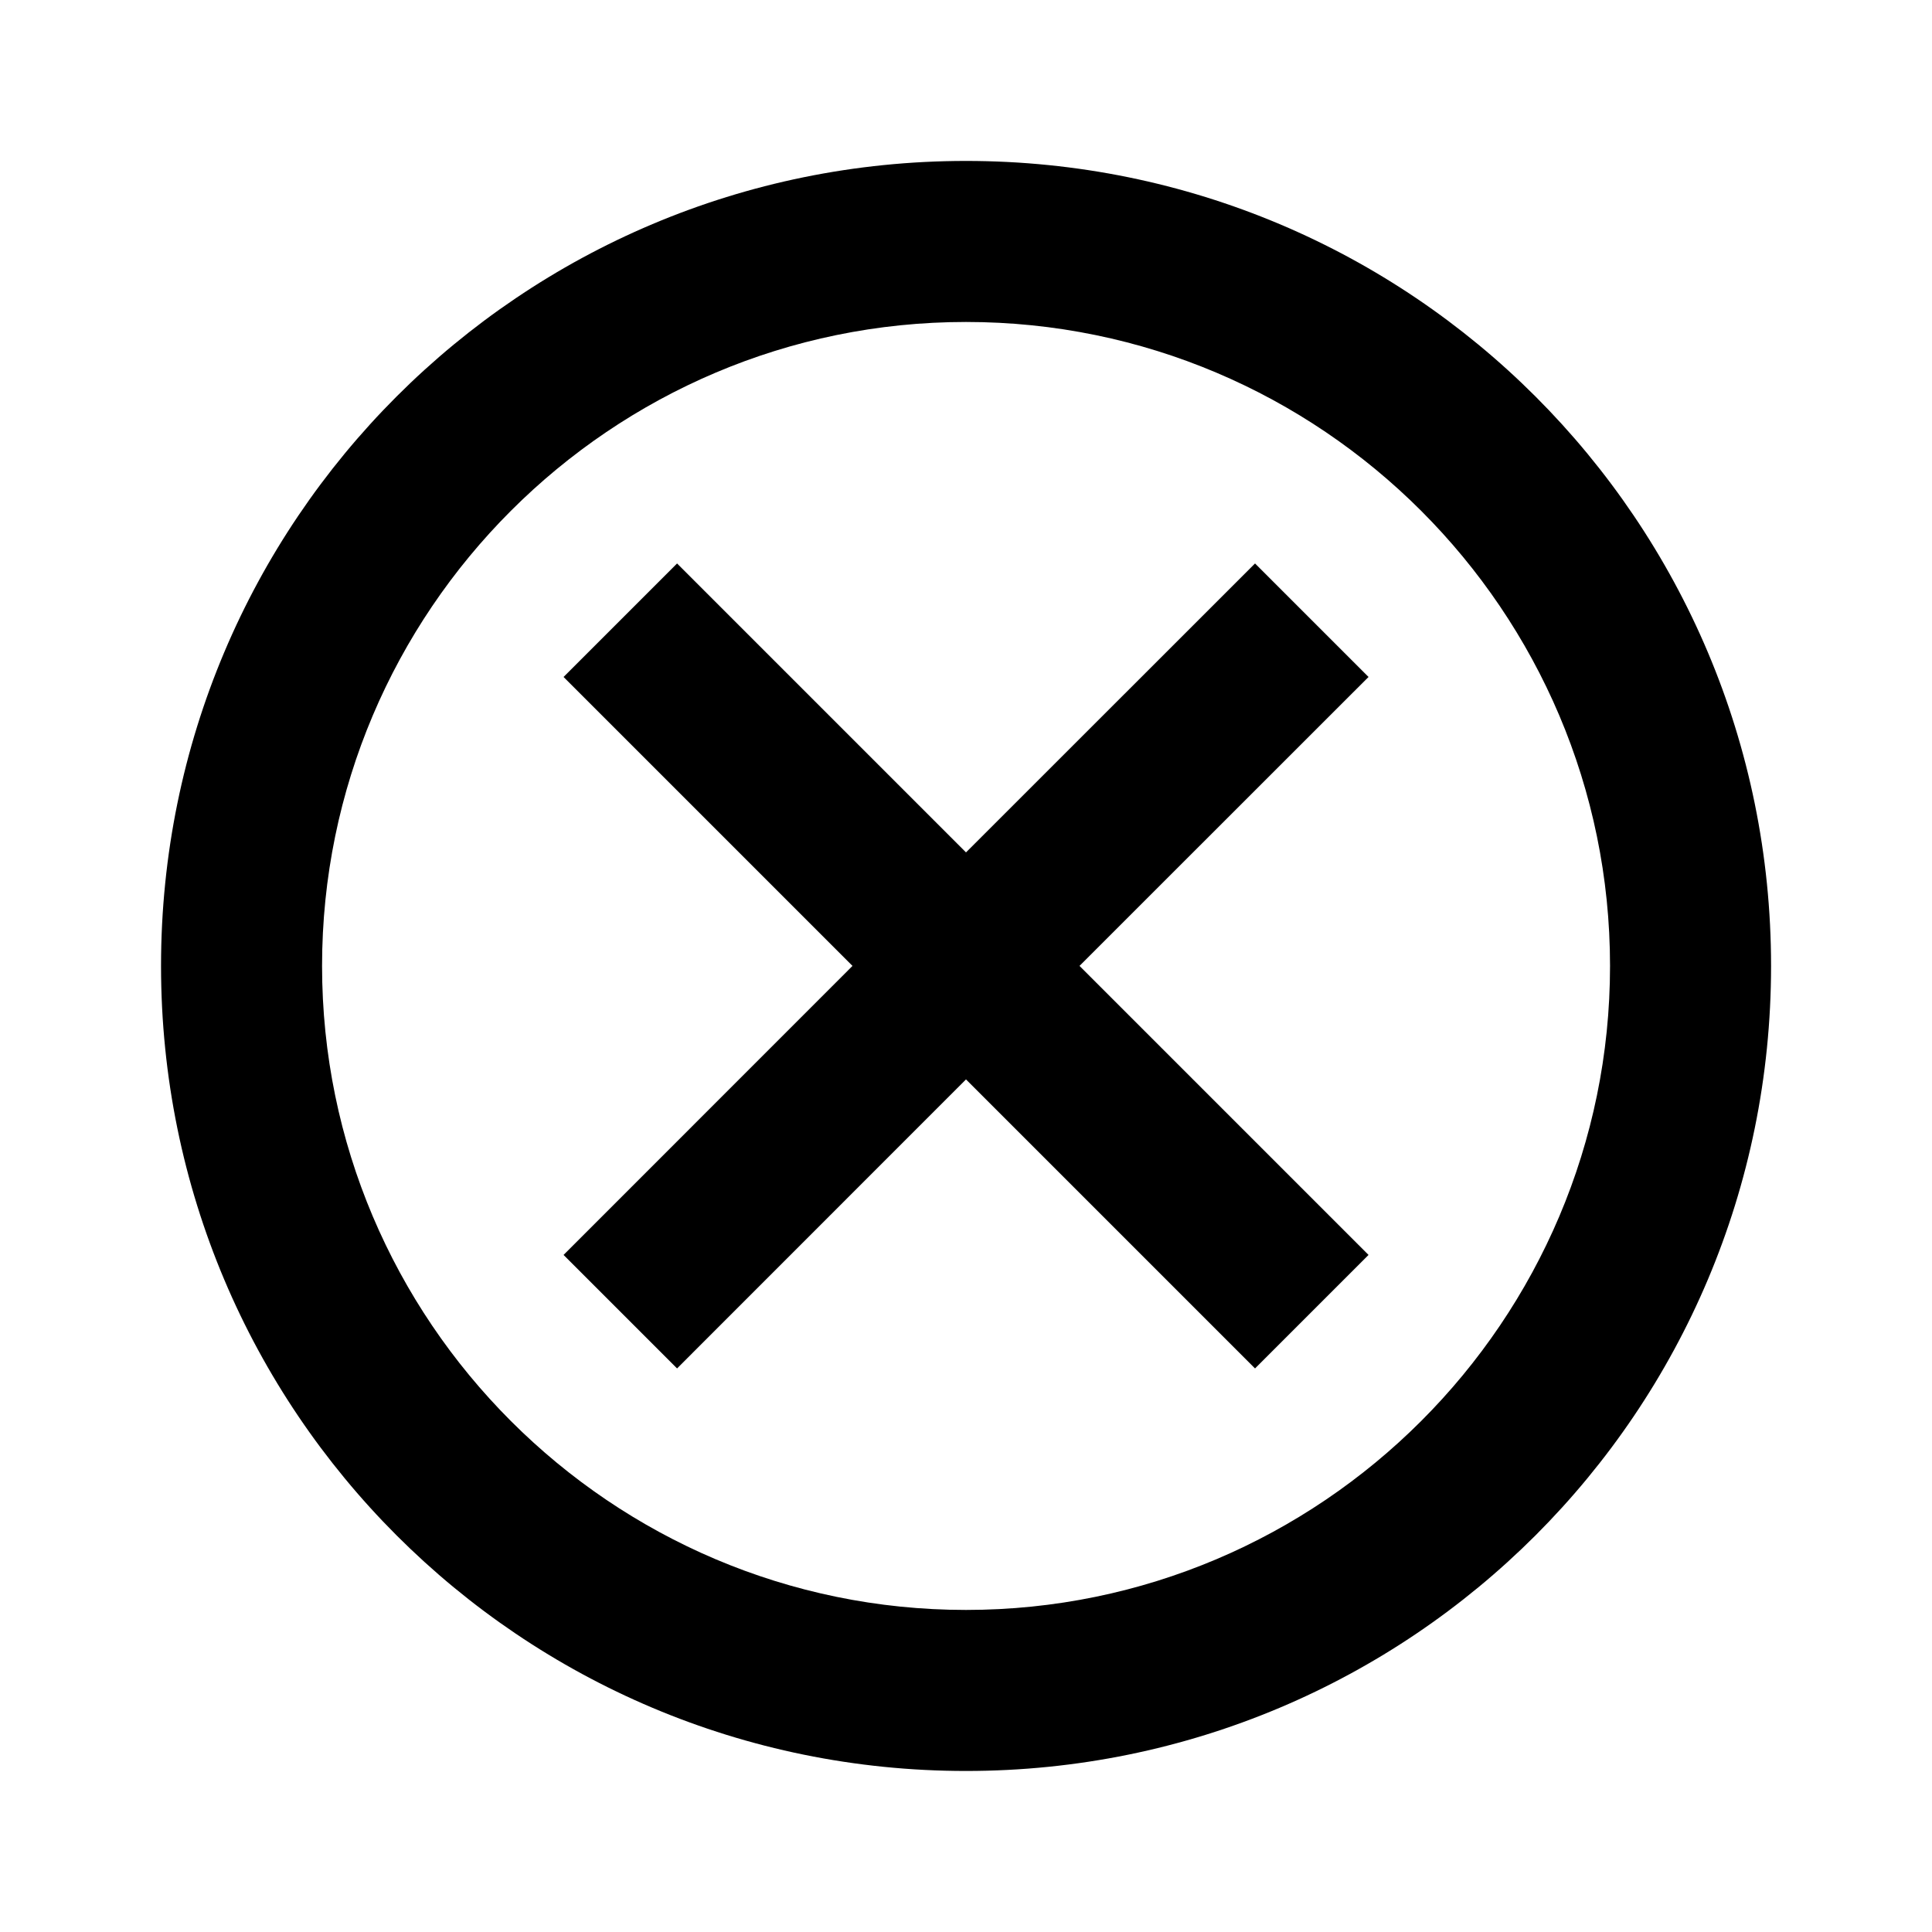
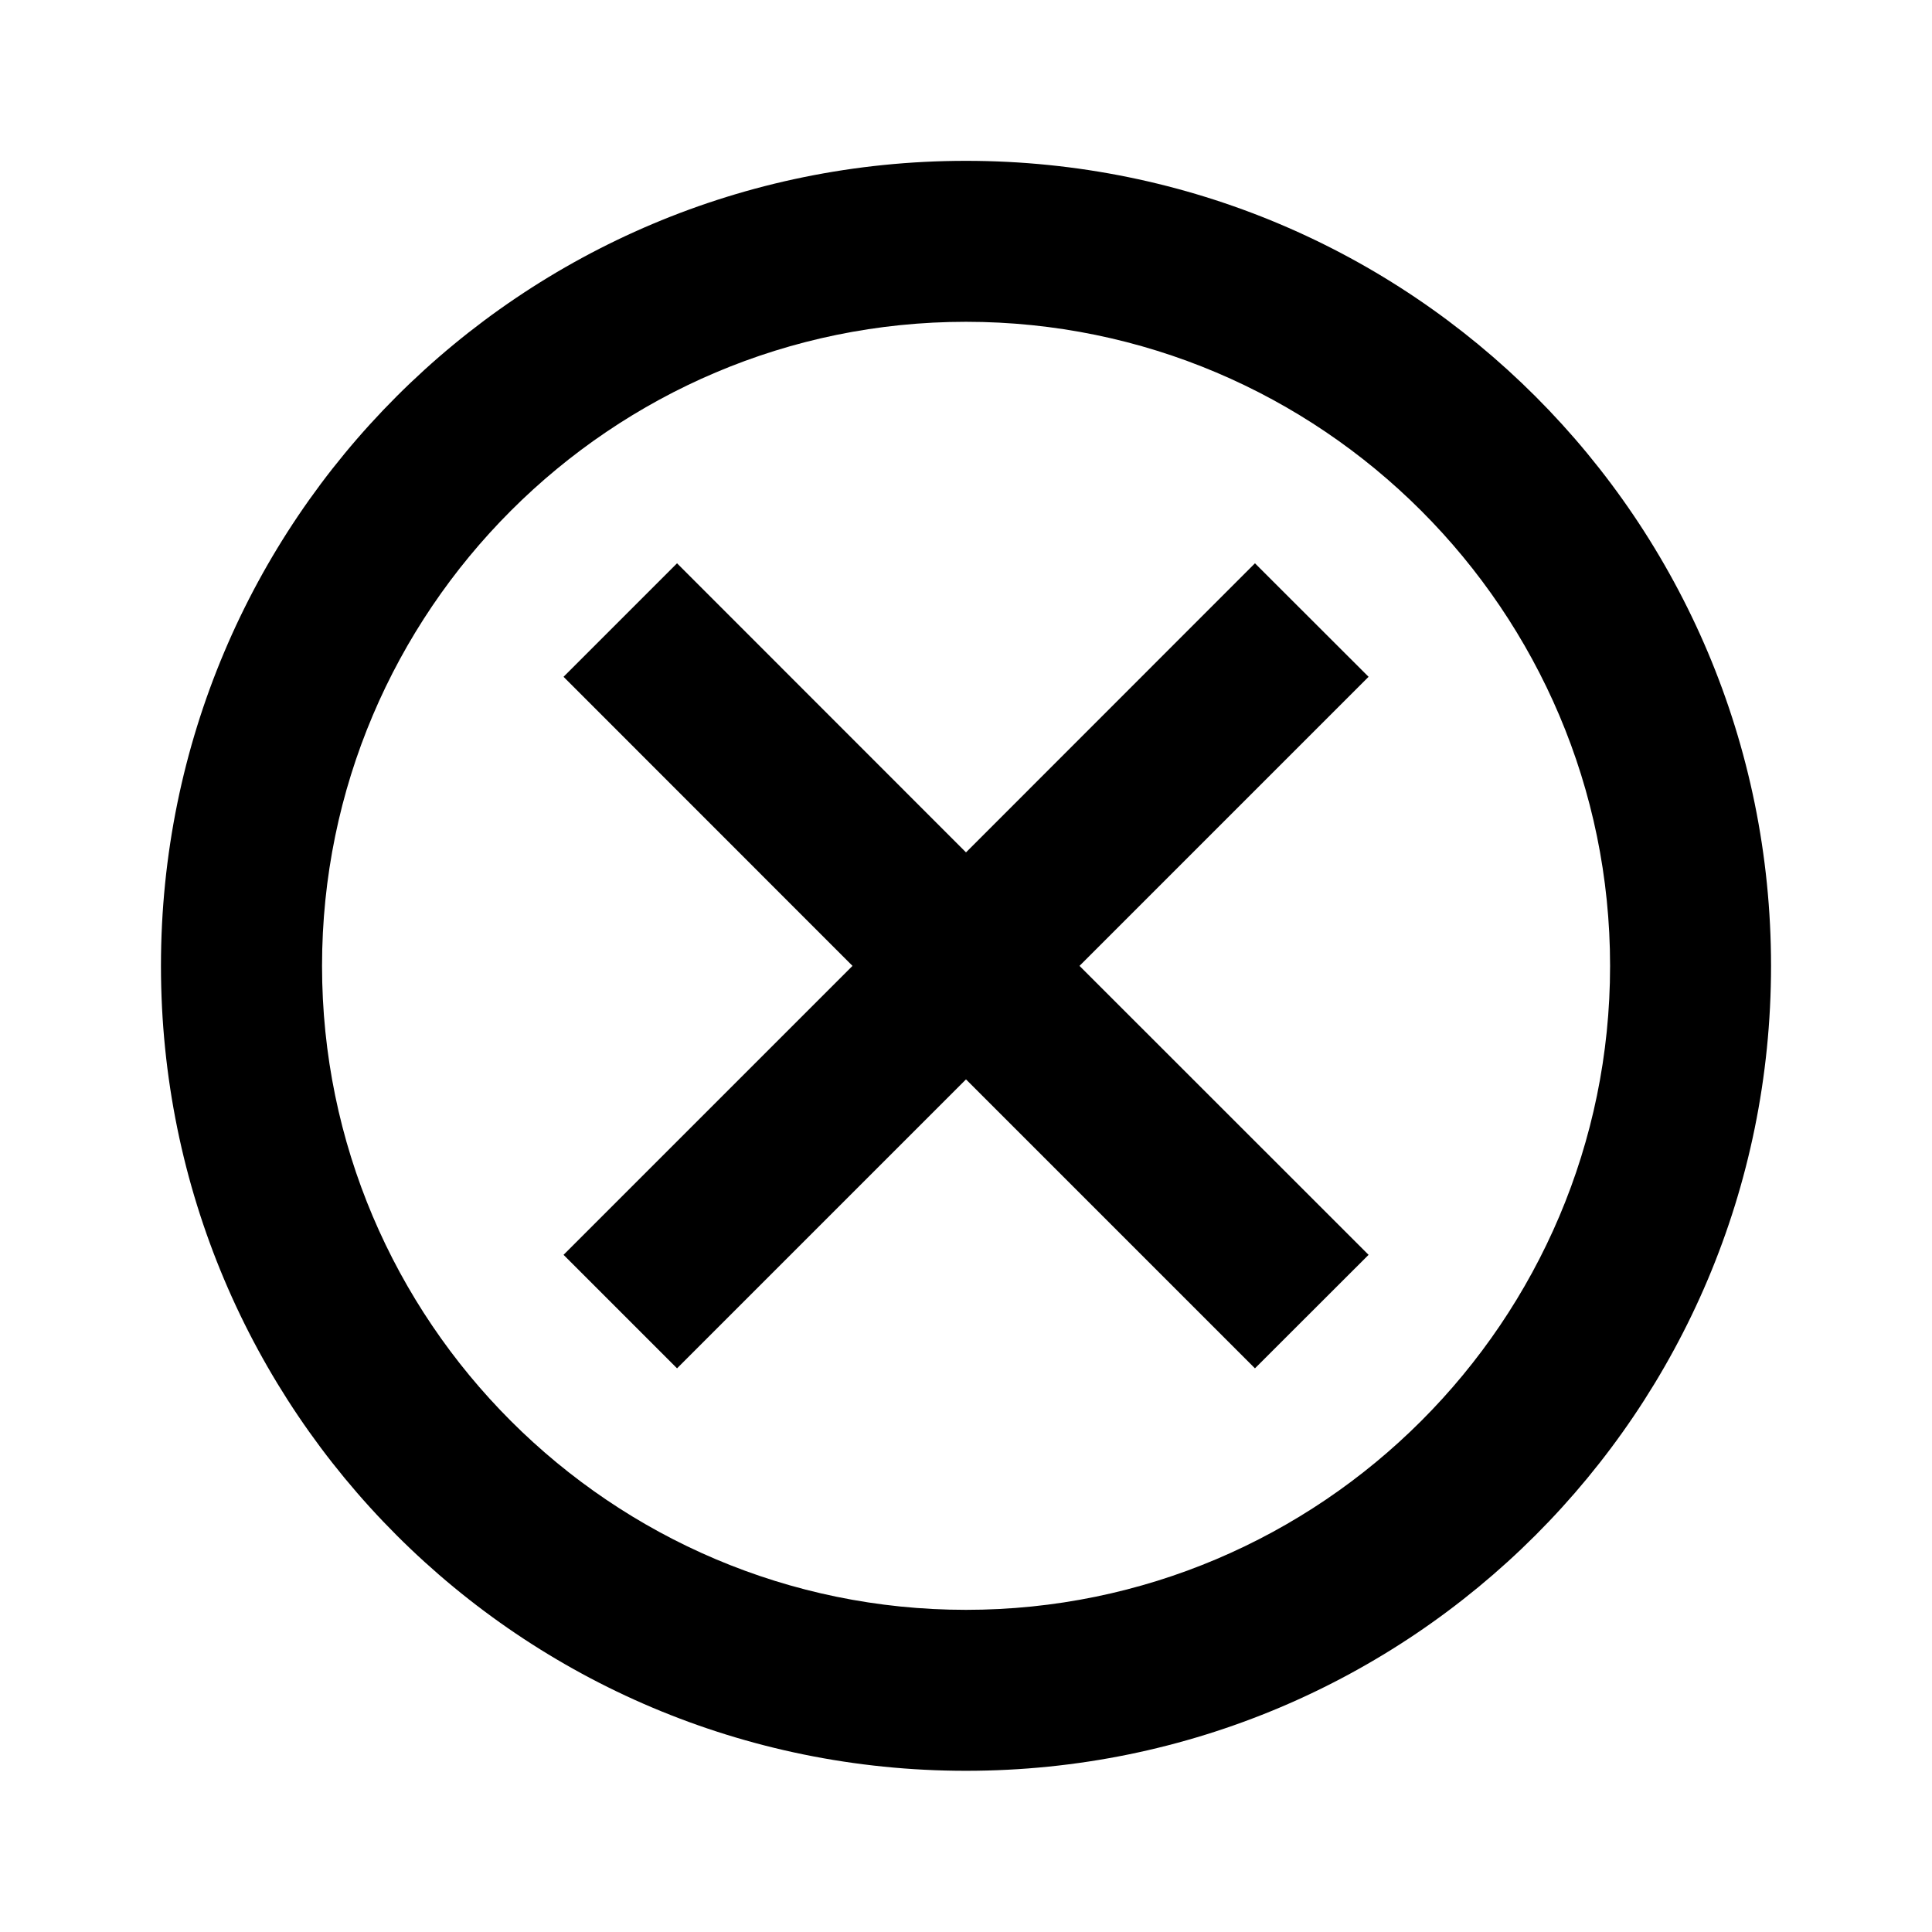
- <svg xmlns="http://www.w3.org/2000/svg" width="20" height="20" viewBox="0 0 20 20" fill="none">
-   <path d="M10 1.666C5.392 1.666 1.667 5.391 1.667 9.999C1.667 14.608 5.392 18.333 10 18.333C14.609 18.333 18.334 14.608 18.334 9.999C18.334 5.391 14.609 1.666 10 1.666ZM10 16.666C6.325 16.666 3.334 13.674 3.334 9.999C3.334 6.324 6.325 3.333 10 3.333C13.675 3.333 16.667 6.324 16.667 9.999C16.667 13.674 13.675 16.666 10 16.666ZM12.992 5.833L10 8.824L7.009 5.833L5.834 7.008L8.825 9.999L5.834 12.991L7.009 14.166L10 11.174L12.992 14.166L14.167 12.991L11.175 9.999L14.167 7.008L12.992 5.833Z" fill="currentColor" />
+ <svg xmlns="http://www.w3.org/2000/svg" viewBox="0 0 16 16" fill="none">
+   <path d="M8 1.332C4.314 1.332 1.333 4.312 1.333 7.999C1.333 11.685 4.314 14.665 8 14.665C11.687 14.665 14.667 11.685 14.667 7.999C14.667 4.312 11.687 1.332 8 1.332ZM8 13.332C5.06 13.332 2.667 10.939 2.667 7.999C2.667 5.059 5.06 2.665 8 2.665C10.94 2.665 13.334 5.059 13.334 7.999C13.334 10.939 10.94 13.332 8 13.332ZM10.393 4.665L8 7.059L5.607 4.665L4.667 5.605L7.06 7.999L4.667 10.392L5.607 11.332L8 8.939L10.393 11.332L11.334 10.392L8.94 7.999L11.334 5.605L10.393 4.665Z" fill="currentColor" />
</svg>
